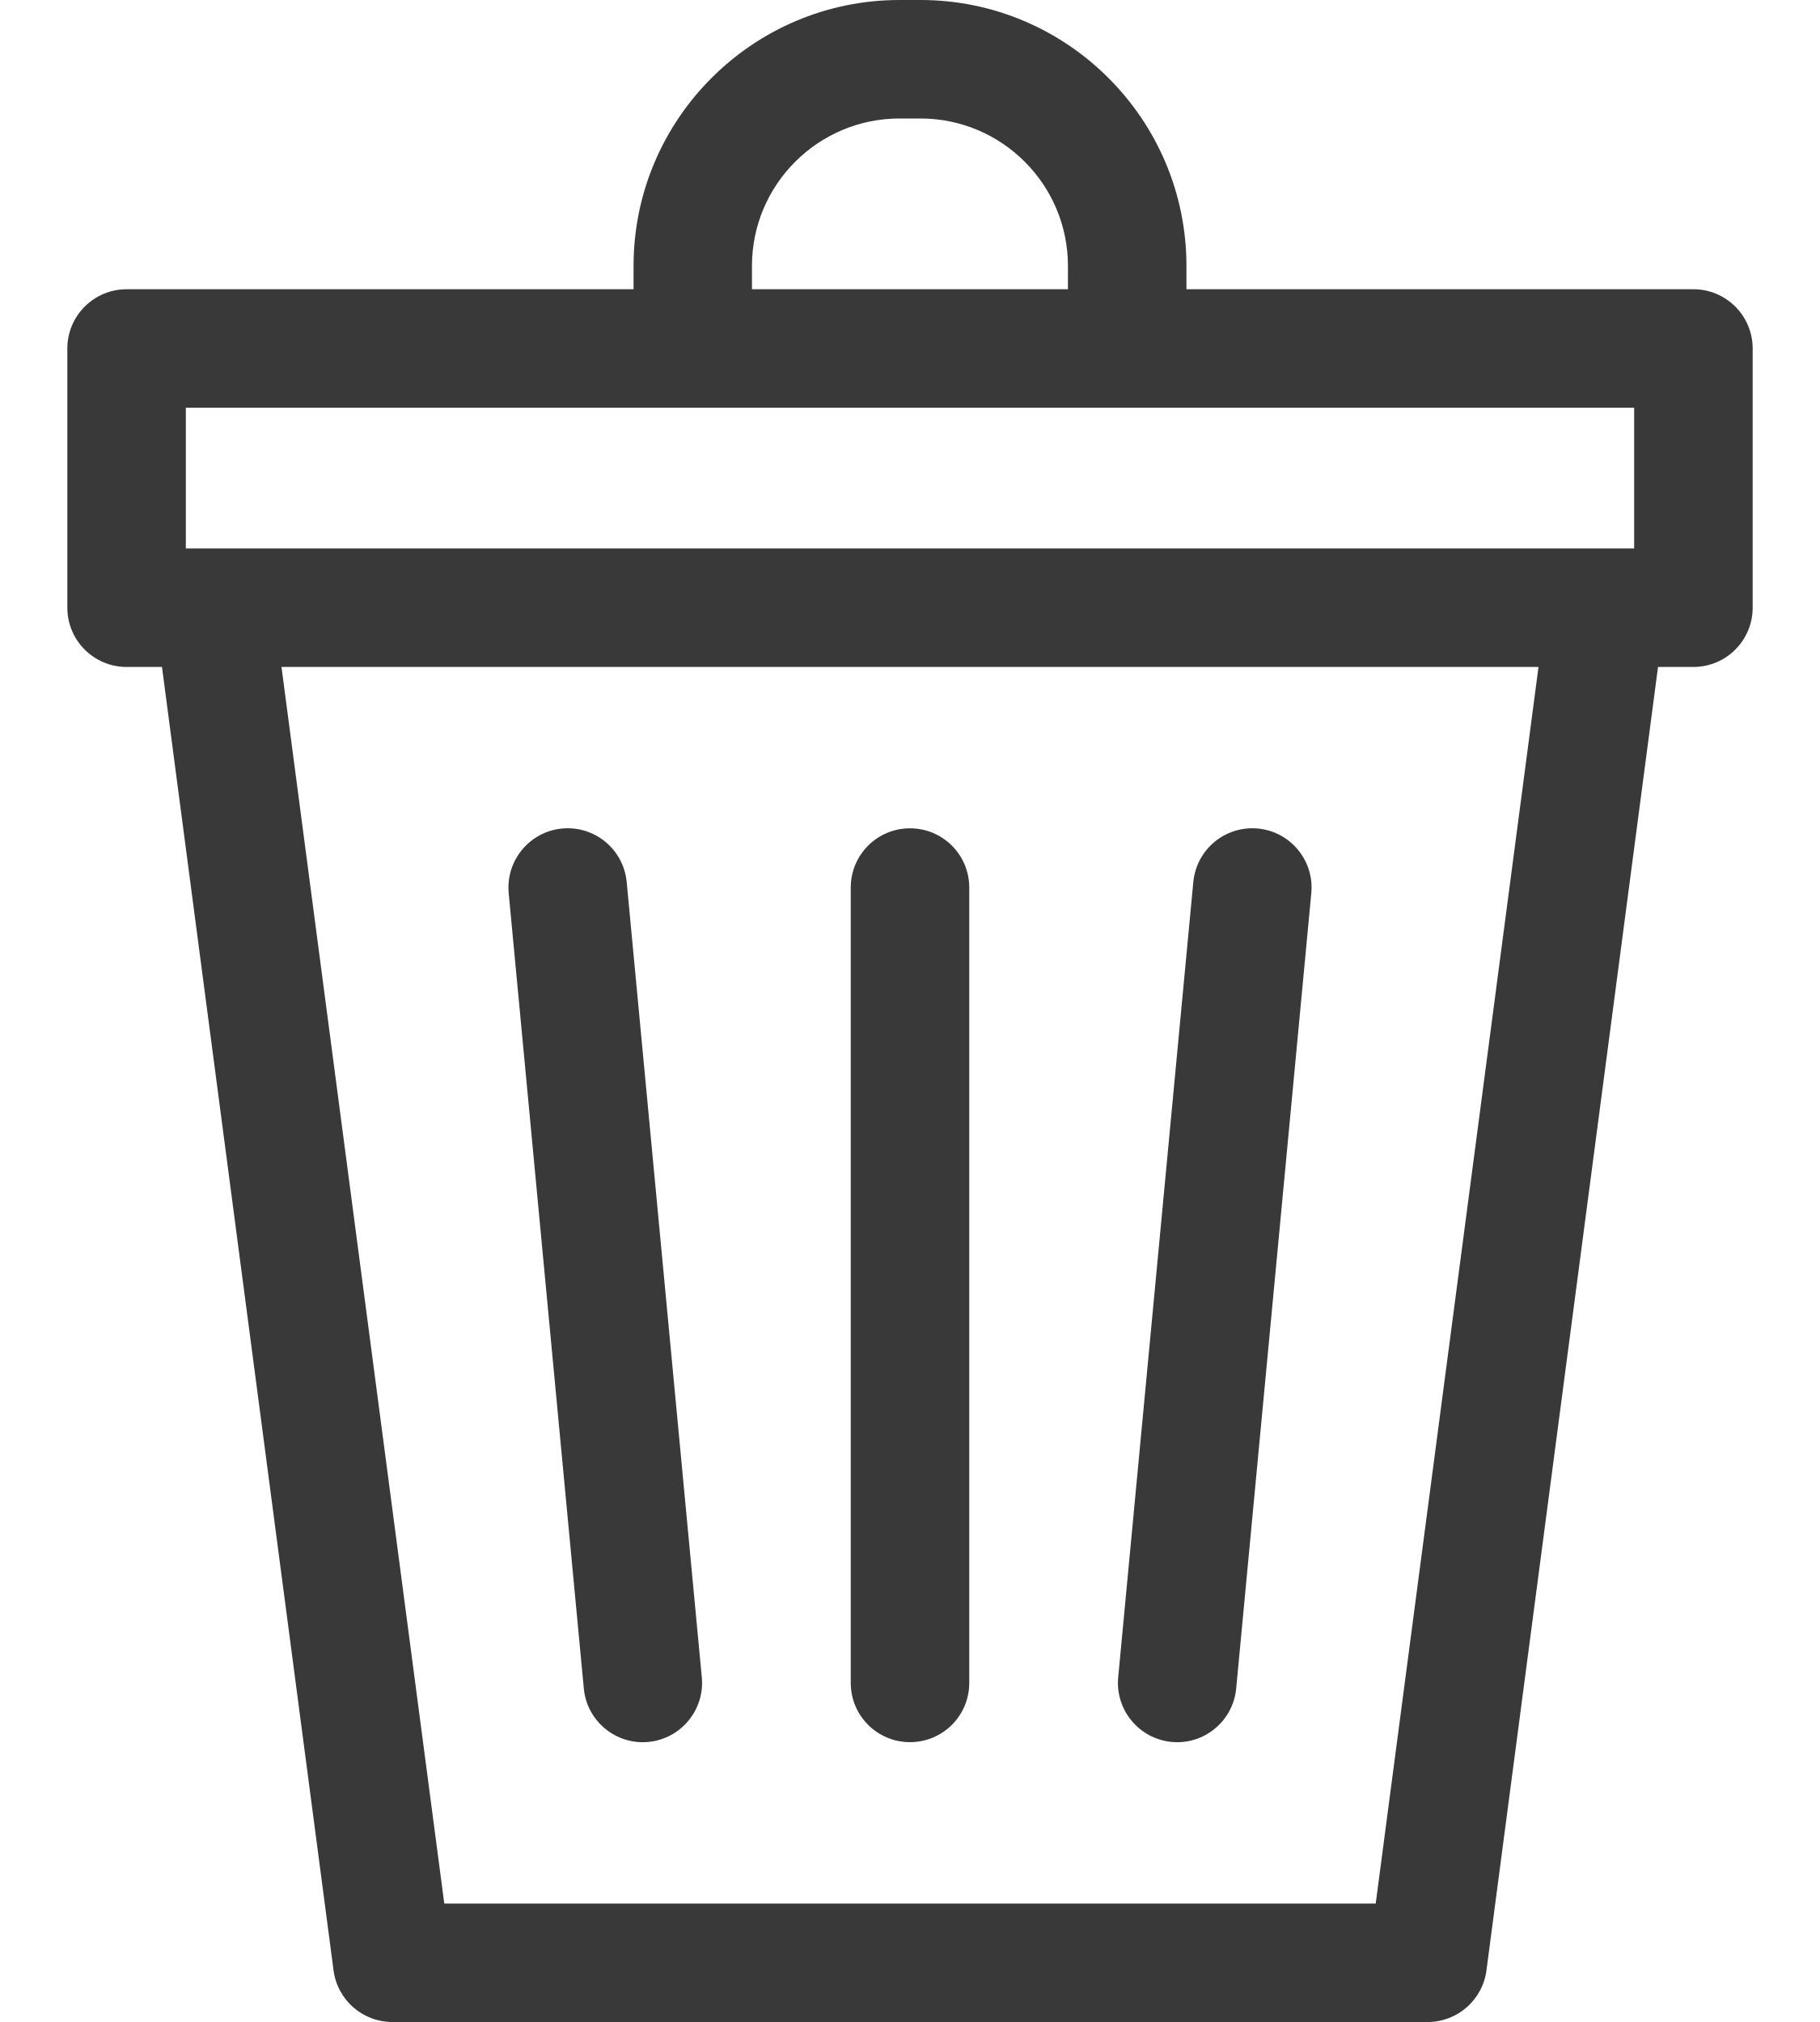
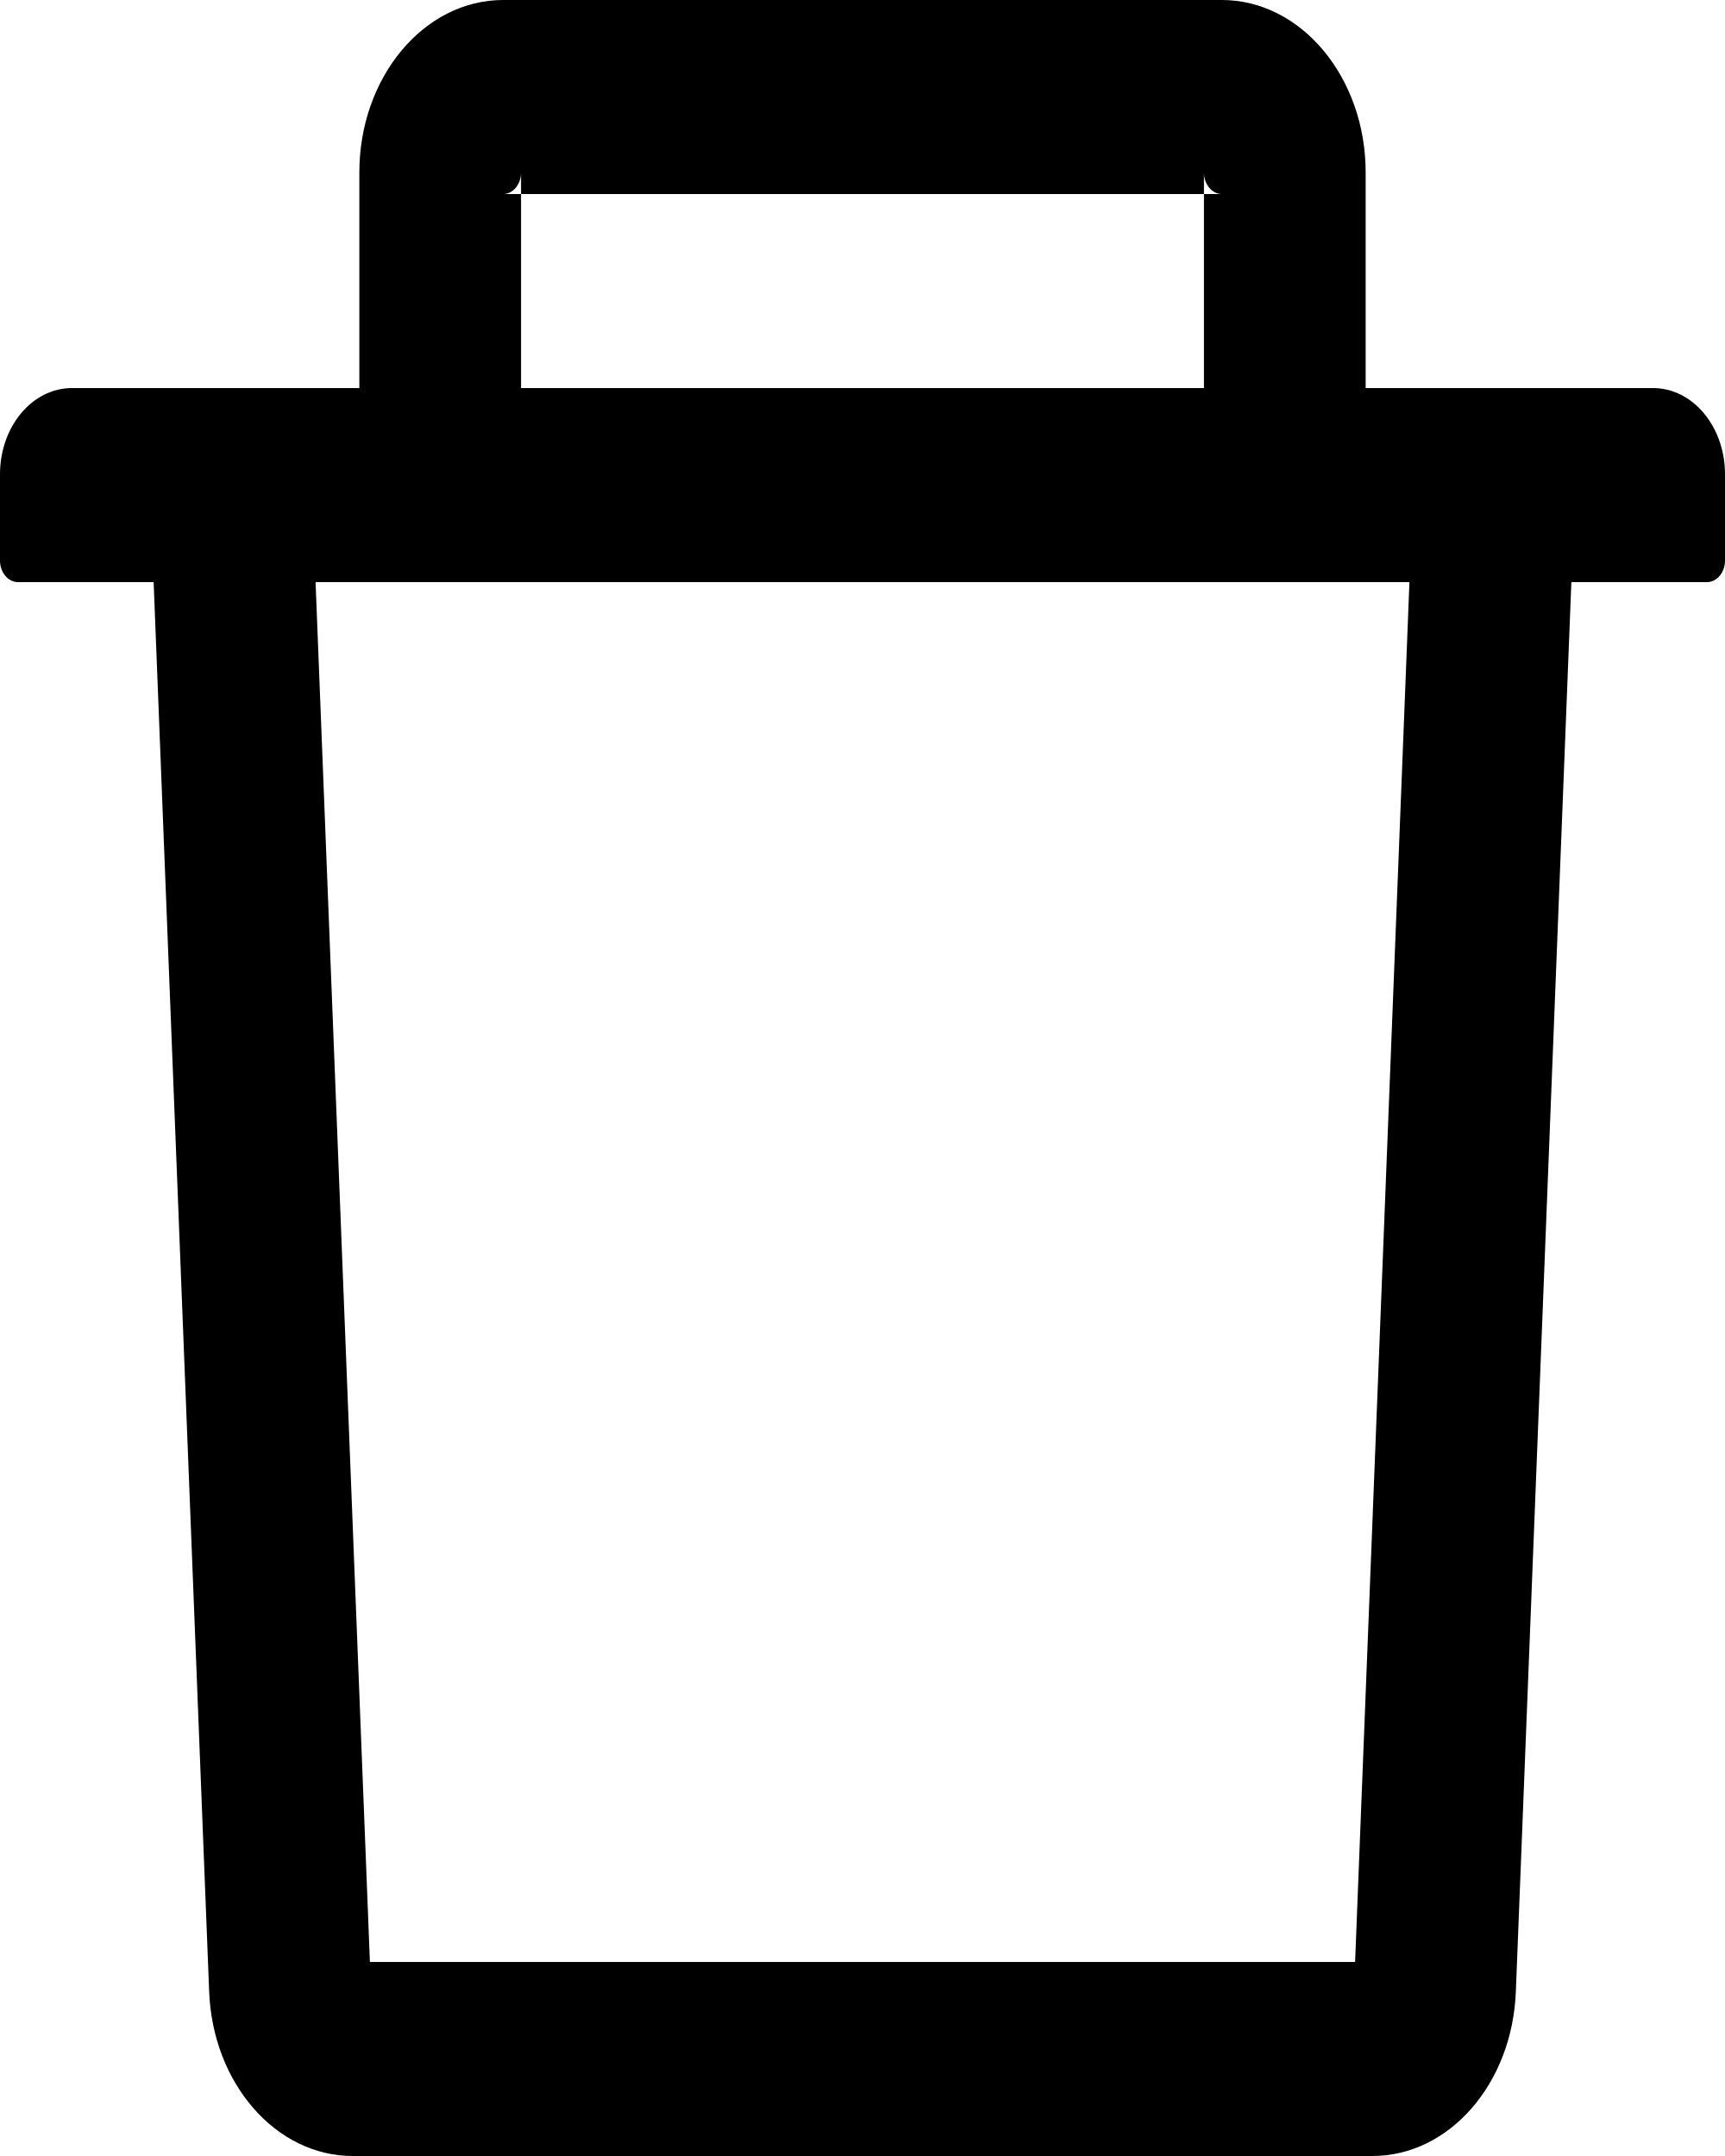
- <svg xmlns="http://www.w3.org/2000/svg" width="18" height="20" viewBox="0 0 18 20" fill="none">
-   <path d="M9 17.232C9.324 17.232 9.586 16.97 9.586 16.646V8.779C9.586 8.455 9.324 8.193 9 8.193C8.676 8.193 8.414 8.455 8.414 8.779V16.646C8.414 16.97 8.676 17.232 9 17.232Z" fill="#393939" />
-   <path d="M5.774 16.701C5.804 17.024 6.091 17.26 6.412 17.23C6.734 17.199 6.971 16.913 6.941 16.591L6.198 8.724C6.167 8.401 5.882 8.165 5.559 8.195C5.237 8.226 5.001 8.512 5.031 8.834L5.774 16.701Z" fill="#393939" />
-   <path d="M11.588 17.23C11.909 17.26 12.195 17.024 12.226 16.701L12.969 8.834C12.999 8.512 12.763 8.226 12.441 8.195C12.118 8.165 11.833 8.401 11.802 8.724L11.059 16.591C11.029 16.913 11.265 17.199 11.588 17.23Z" fill="#393939" />
-   <path d="M1.252 6.597H1.602L3.299 19.491C3.338 19.782 3.586 20 3.88 20H14.12C14.414 20 14.662 19.782 14.701 19.491L16.398 6.597H16.748C17.072 6.597 17.334 6.334 17.334 6.011V3.447C17.334 3.124 17.072 2.861 16.748 2.861H11.734V2.63C11.734 1.18 10.554 0 9.104 0H8.896C7.446 0 6.266 1.18 6.266 2.63V2.861H1.252C0.928 2.861 0.666 3.124 0.666 3.447V6.011C0.666 6.334 0.928 6.597 1.252 6.597ZM13.606 18.828H4.394L2.784 6.597H15.216L13.606 18.828ZM7.437 2.63C7.437 1.826 8.092 1.172 8.896 1.172H9.104C9.908 1.172 10.562 1.826 10.562 2.63V2.861H7.437V2.63ZM1.838 4.033H16.162V5.425C16.037 5.425 1.994 5.425 1.838 5.425V4.033Z" fill="#393939" />
+ <svg xmlns="http://www.w3.org/2000/svg" width="16" height="20" viewBox="0 0 16 20" fill="none">
+   <path d="M4.833 1.8H4.667C4.758 1.8 4.833 1.71 4.833 1.6V1.8H11.167V1.6C11.167 1.71 11.242 1.8 11.333 1.8H11.167V3.6H12.667V1.6C12.667 0.718 12.069 0 11.333 0H4.667C3.931 0 3.333 0.718 3.333 1.6V3.6H4.833V1.8ZM15.333 3.6H0.667C0.298 3.6 0 3.958 0 4.4V5.2C0 5.31 0.075 5.4 0.167 5.4H1.425L1.94 18.475C1.973 19.328 2.56 20 3.271 20H12.729C13.442 20 14.027 19.33 14.06 18.475L14.575 5.4H15.833C15.925 5.4 16 5.31 16 5.2V4.4C16 3.958 15.702 3.6 15.333 3.6ZM12.569 18.2H3.431L2.927 5.4H13.073L12.569 18.2Z" fill="black" />
</svg>
